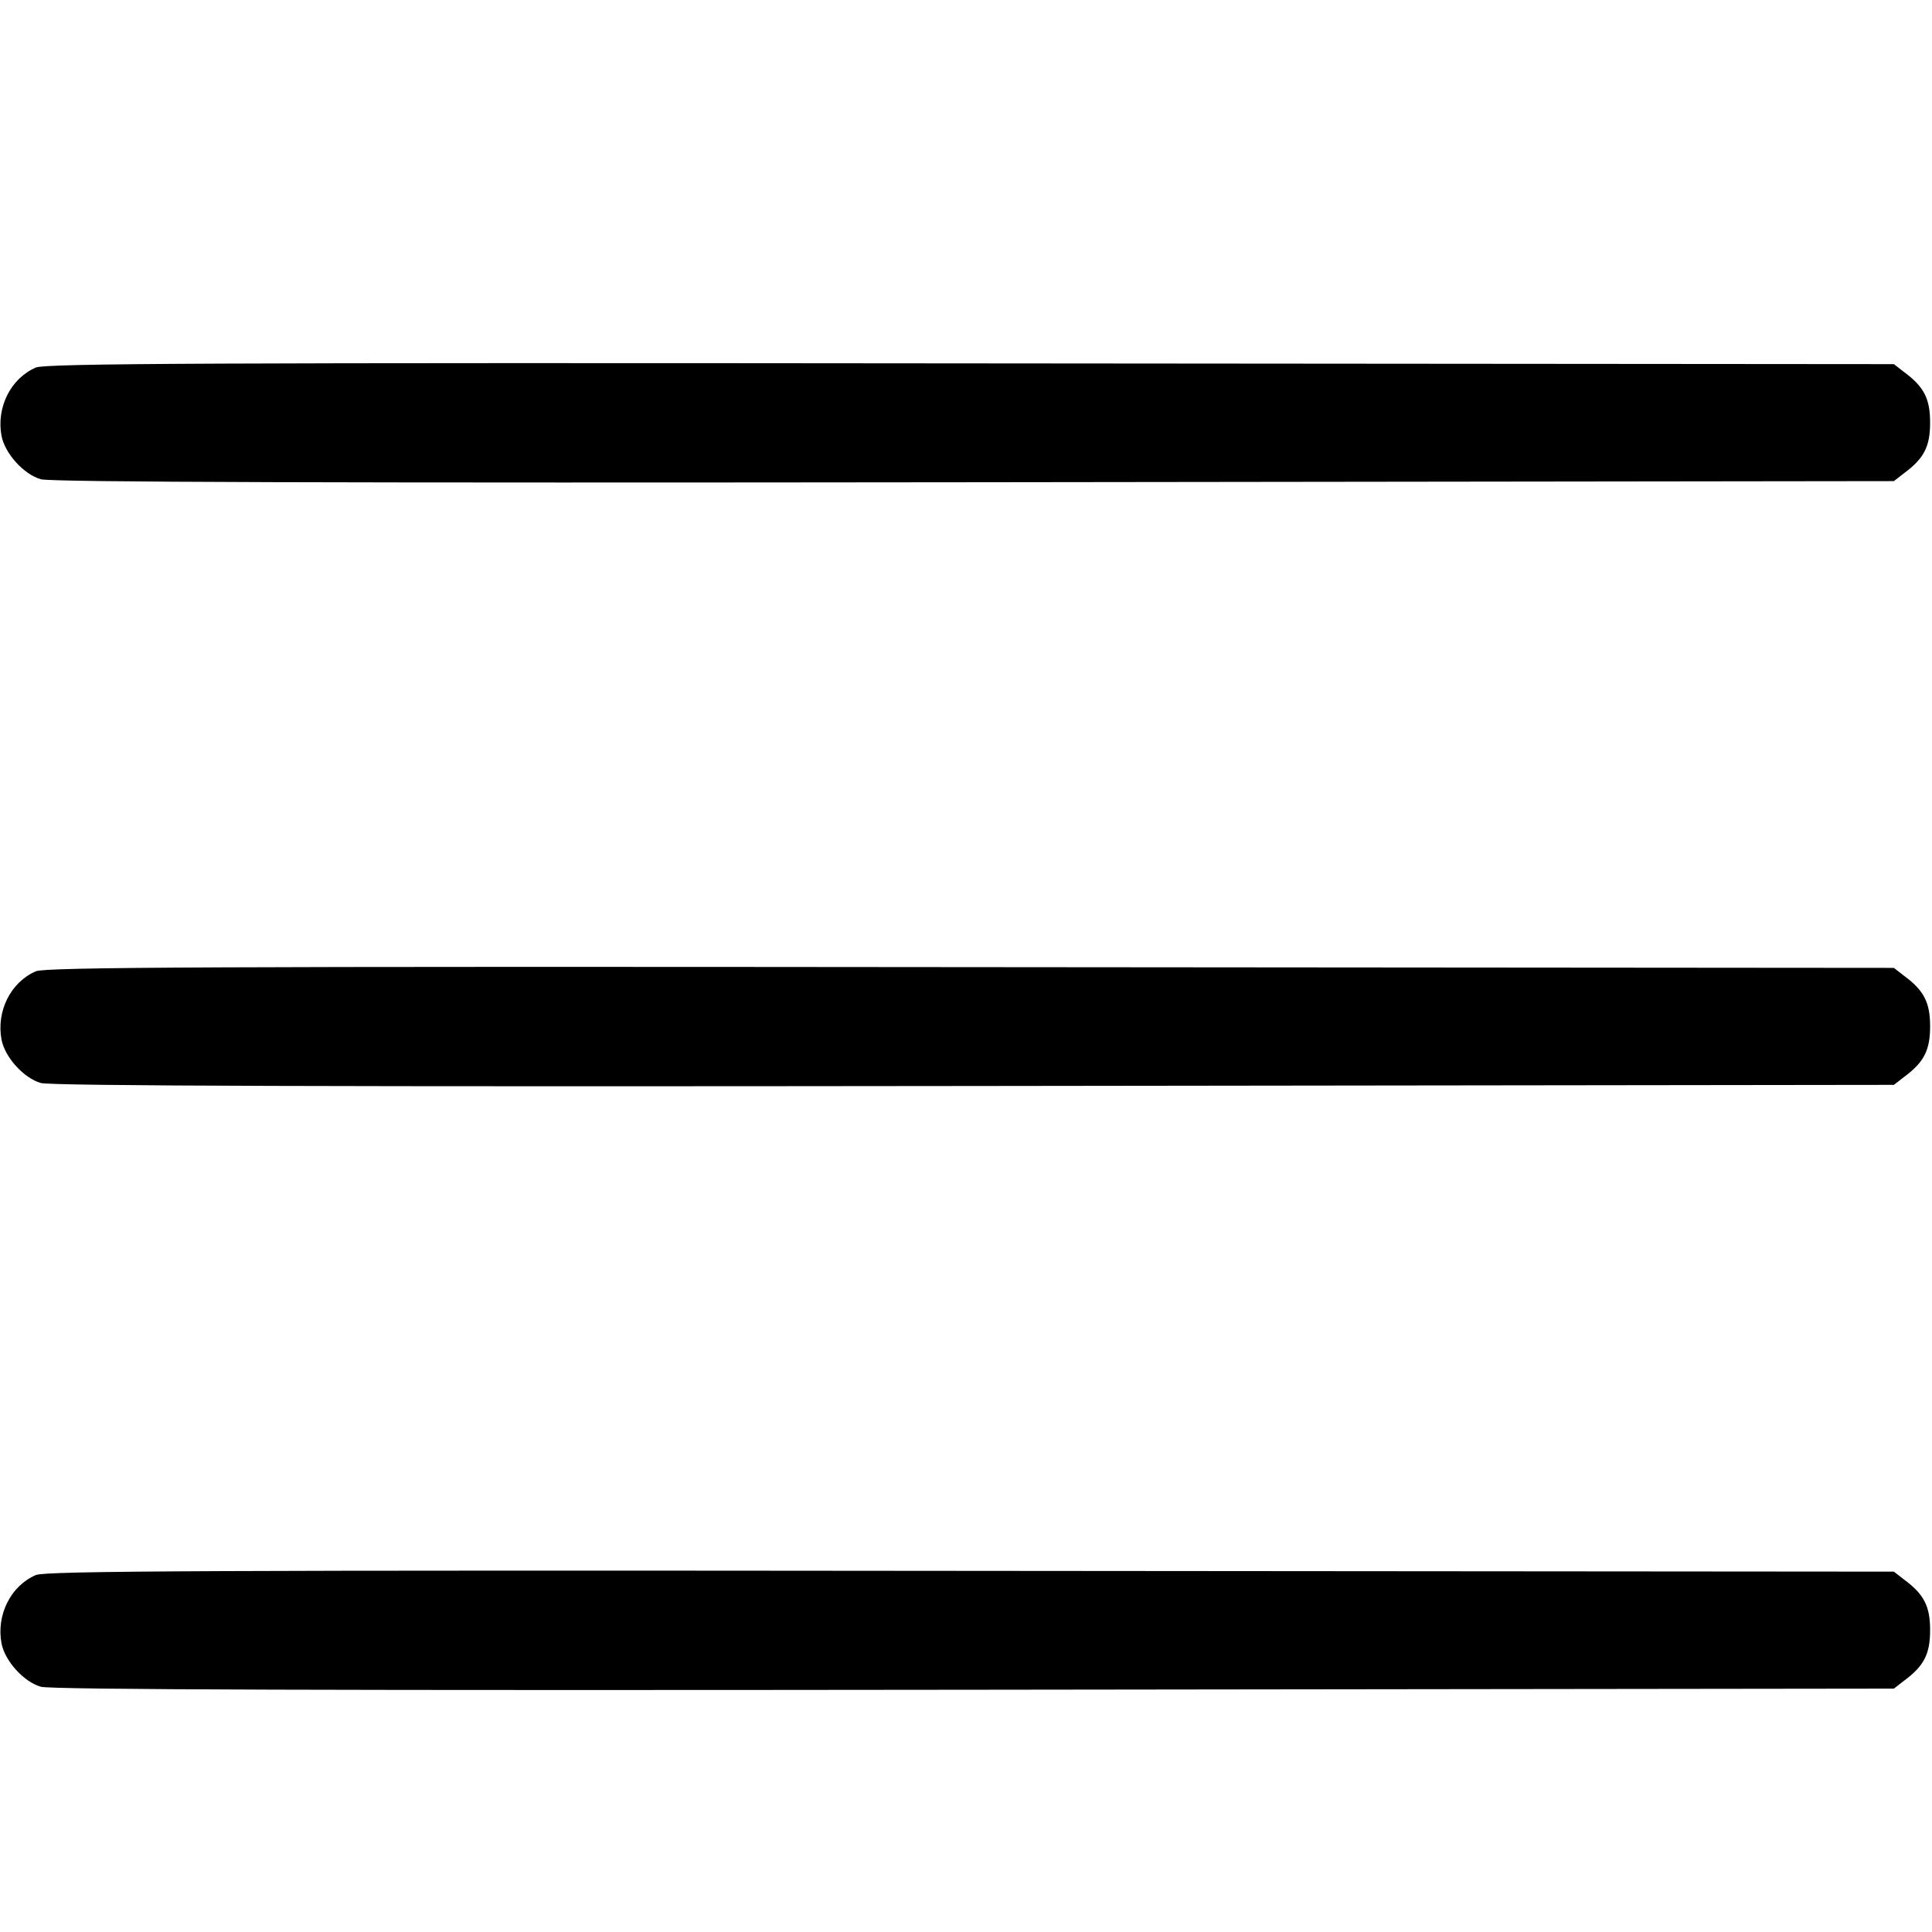
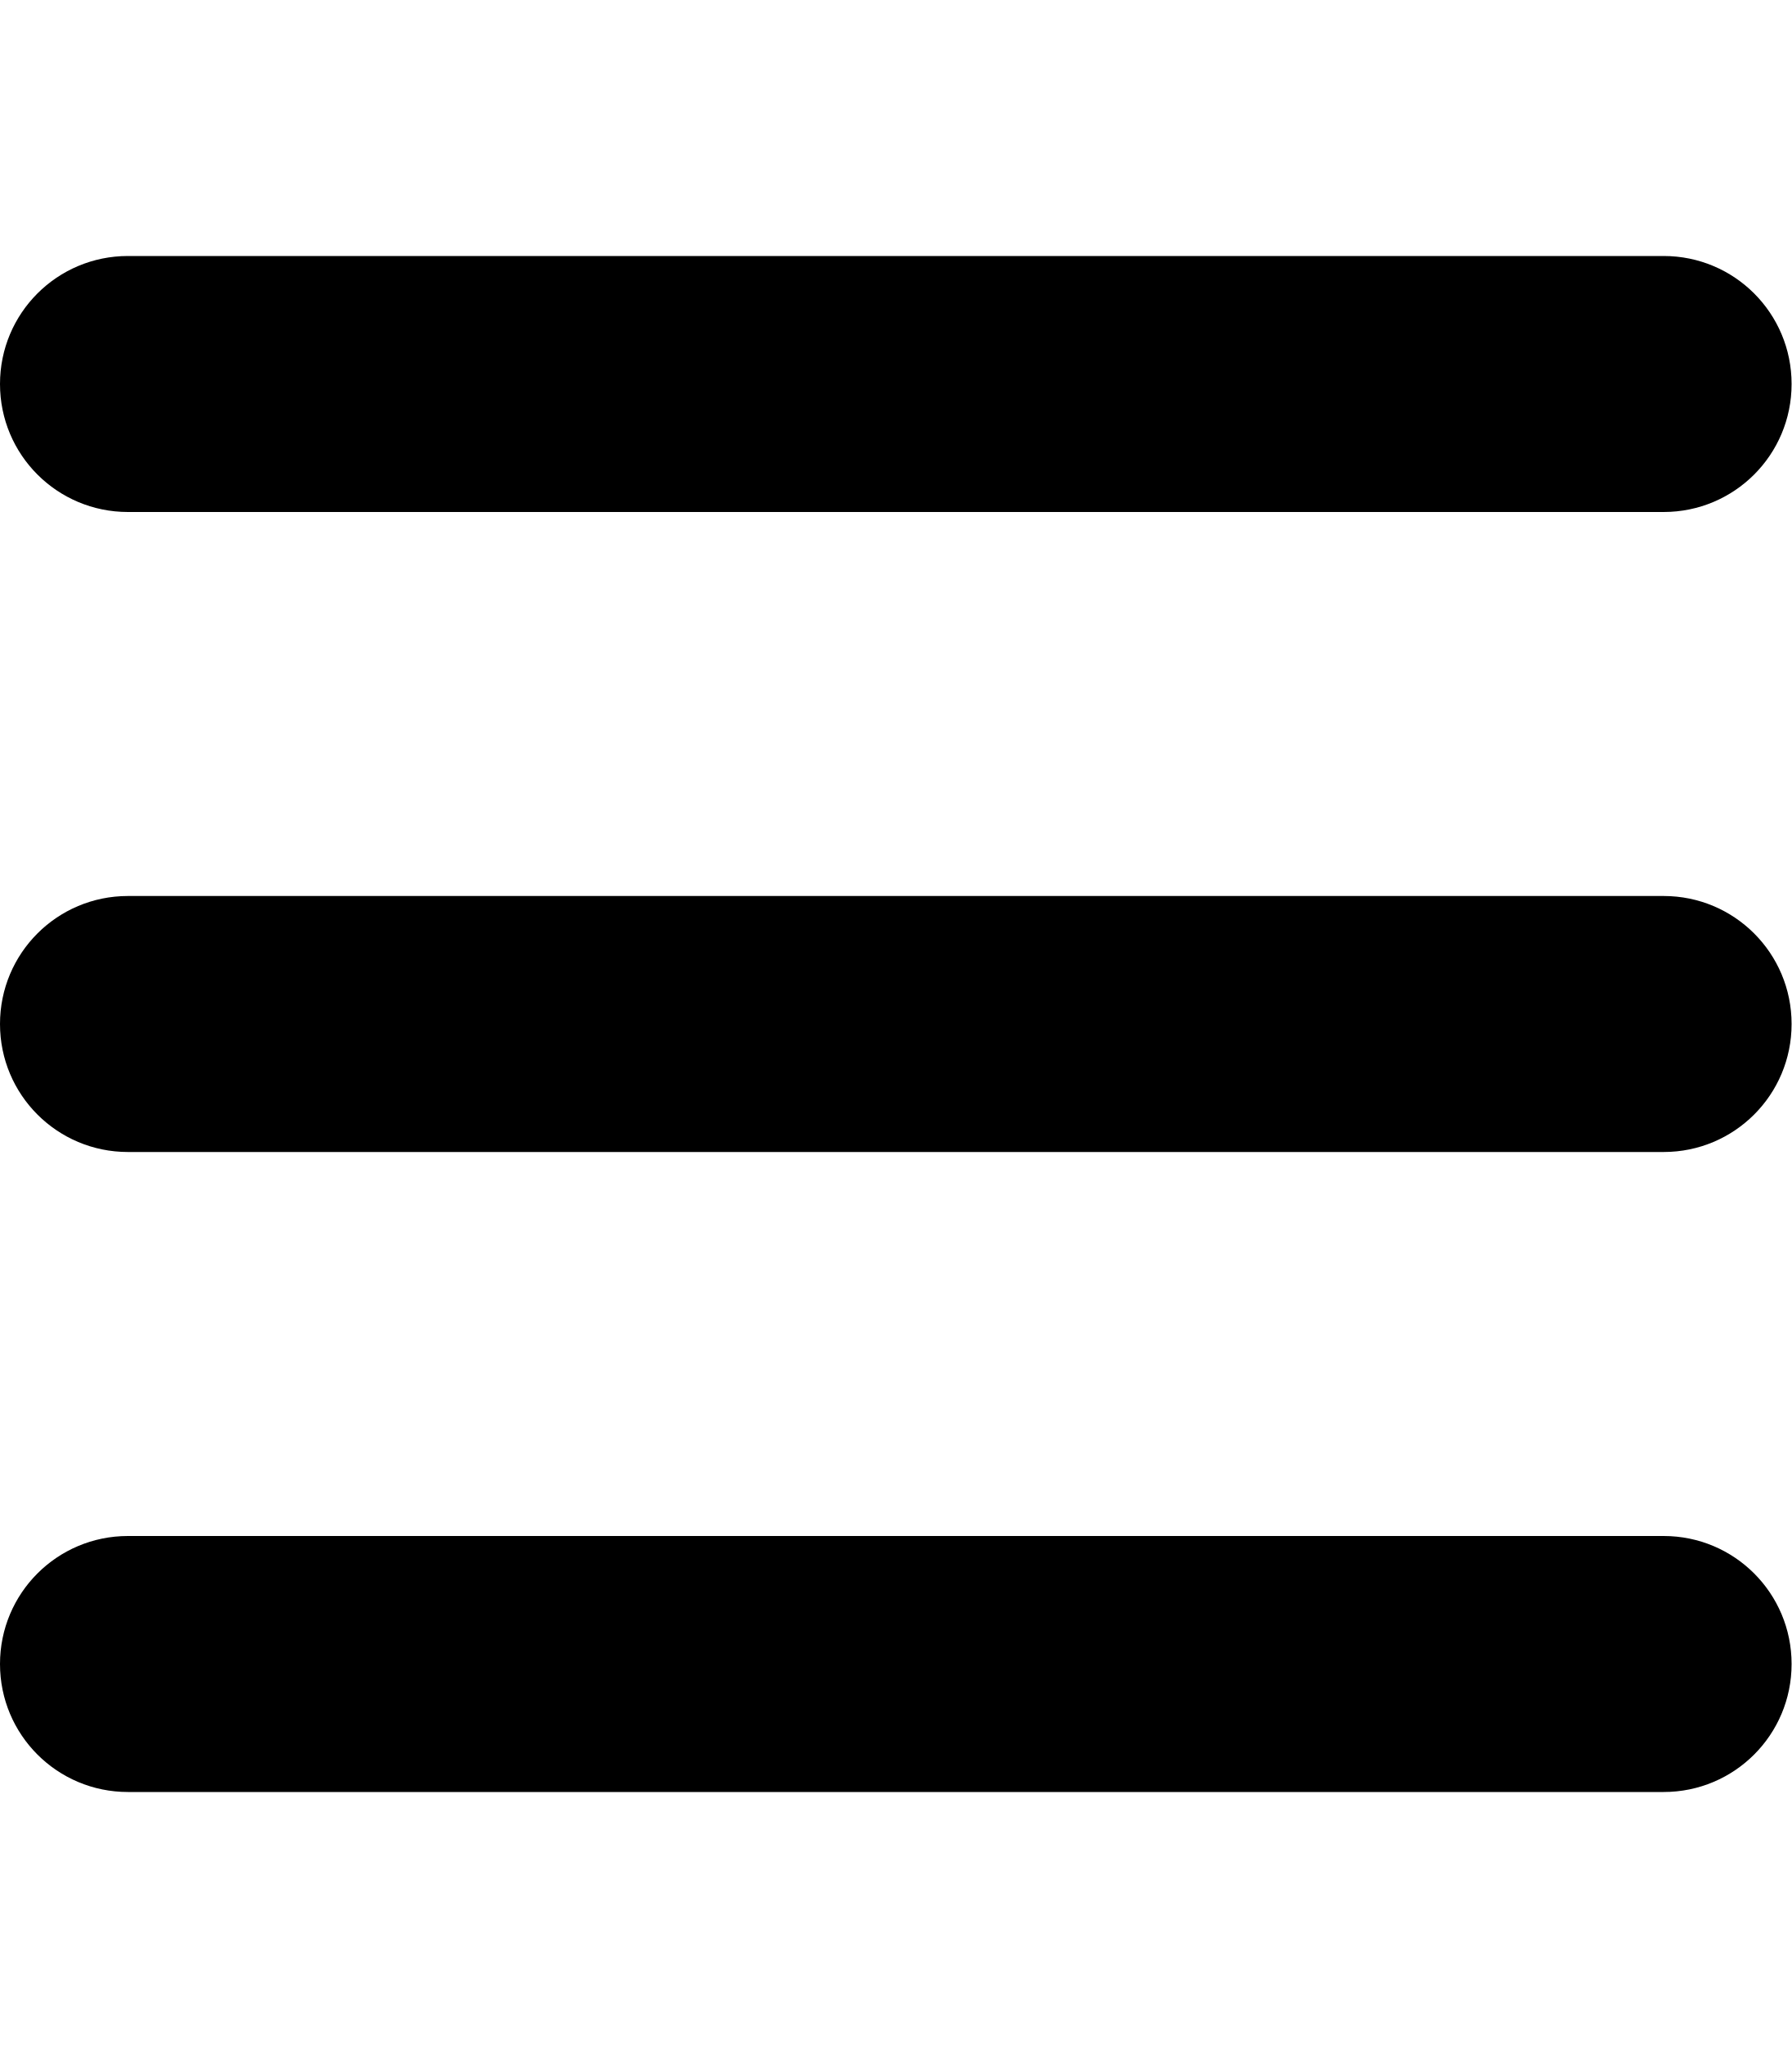
- <svg xmlns="http://www.w3.org/2000/svg" version="1.0" width="512pt" height="512pt" viewBox="0 0 512 512" preserveAspectRatio="xMidYMid meet">
-   <g transform="translate(0,512) scale(0.1,-0.1)" fill="#000000" stroke="none">
-     <path d="M95 4146 c-67 -29 -105 -106 -91 -181 9 -47 59 -102 104 -115 26 -8 785 -10 2474 -8 l2437 3 27 21 c53 39 69 71 69 134 0 63 -16 95 -69 134 l-27 21 -2447 2 c-2019 2 -2452 0 -2477 -11z" />
-     <path d="M95 2546 c-67 -29 -105 -106 -91 -181 9 -47 59 -102 104 -115 26 -8 785 -10 2474 -8 l2437 3 27 21 c53 39 69 71 69 134 0 63 -16 95 -69 134 l-27 21 -2447 2 c-2019 2 -2452 0 -2477 -11z" />
-     <path d="M95 946 c-67 -29 -105 -106 -91 -181 9 -47 59 -102 104 -115 26 -8 785 -10 2474 -8 l2437 3 27 21 c53 39 69 71 69 134 0 63 -16 95 -69 134 l-27 21 -2447 2 c-2019 2 -2452 0 -2477 -11z" />
-   </g>
+ <svg xmlns="http://www.w3.org/2000/svg" viewBox="0 0 448 512">
+   <path d="M0 96C0 78.3 14.3 64 32 64H416c17.7 0 32 14.3 32 32s-14.3 32-32 32H32C14.3 128 0 113.7 0 96zM0 256c0-17.7 14.3-32 32-32H416c17.7 0 32 14.3 32 32s-14.3 32-32 32H32c-17.7 0-32-14.3-32-32zM448 416c0 17.7-14.3 32-32 32H32c-17.7 0-32-14.3-32-32s14.3-32 32-32H416c17.7 0 32 14.3 32 32z" />
</svg>
